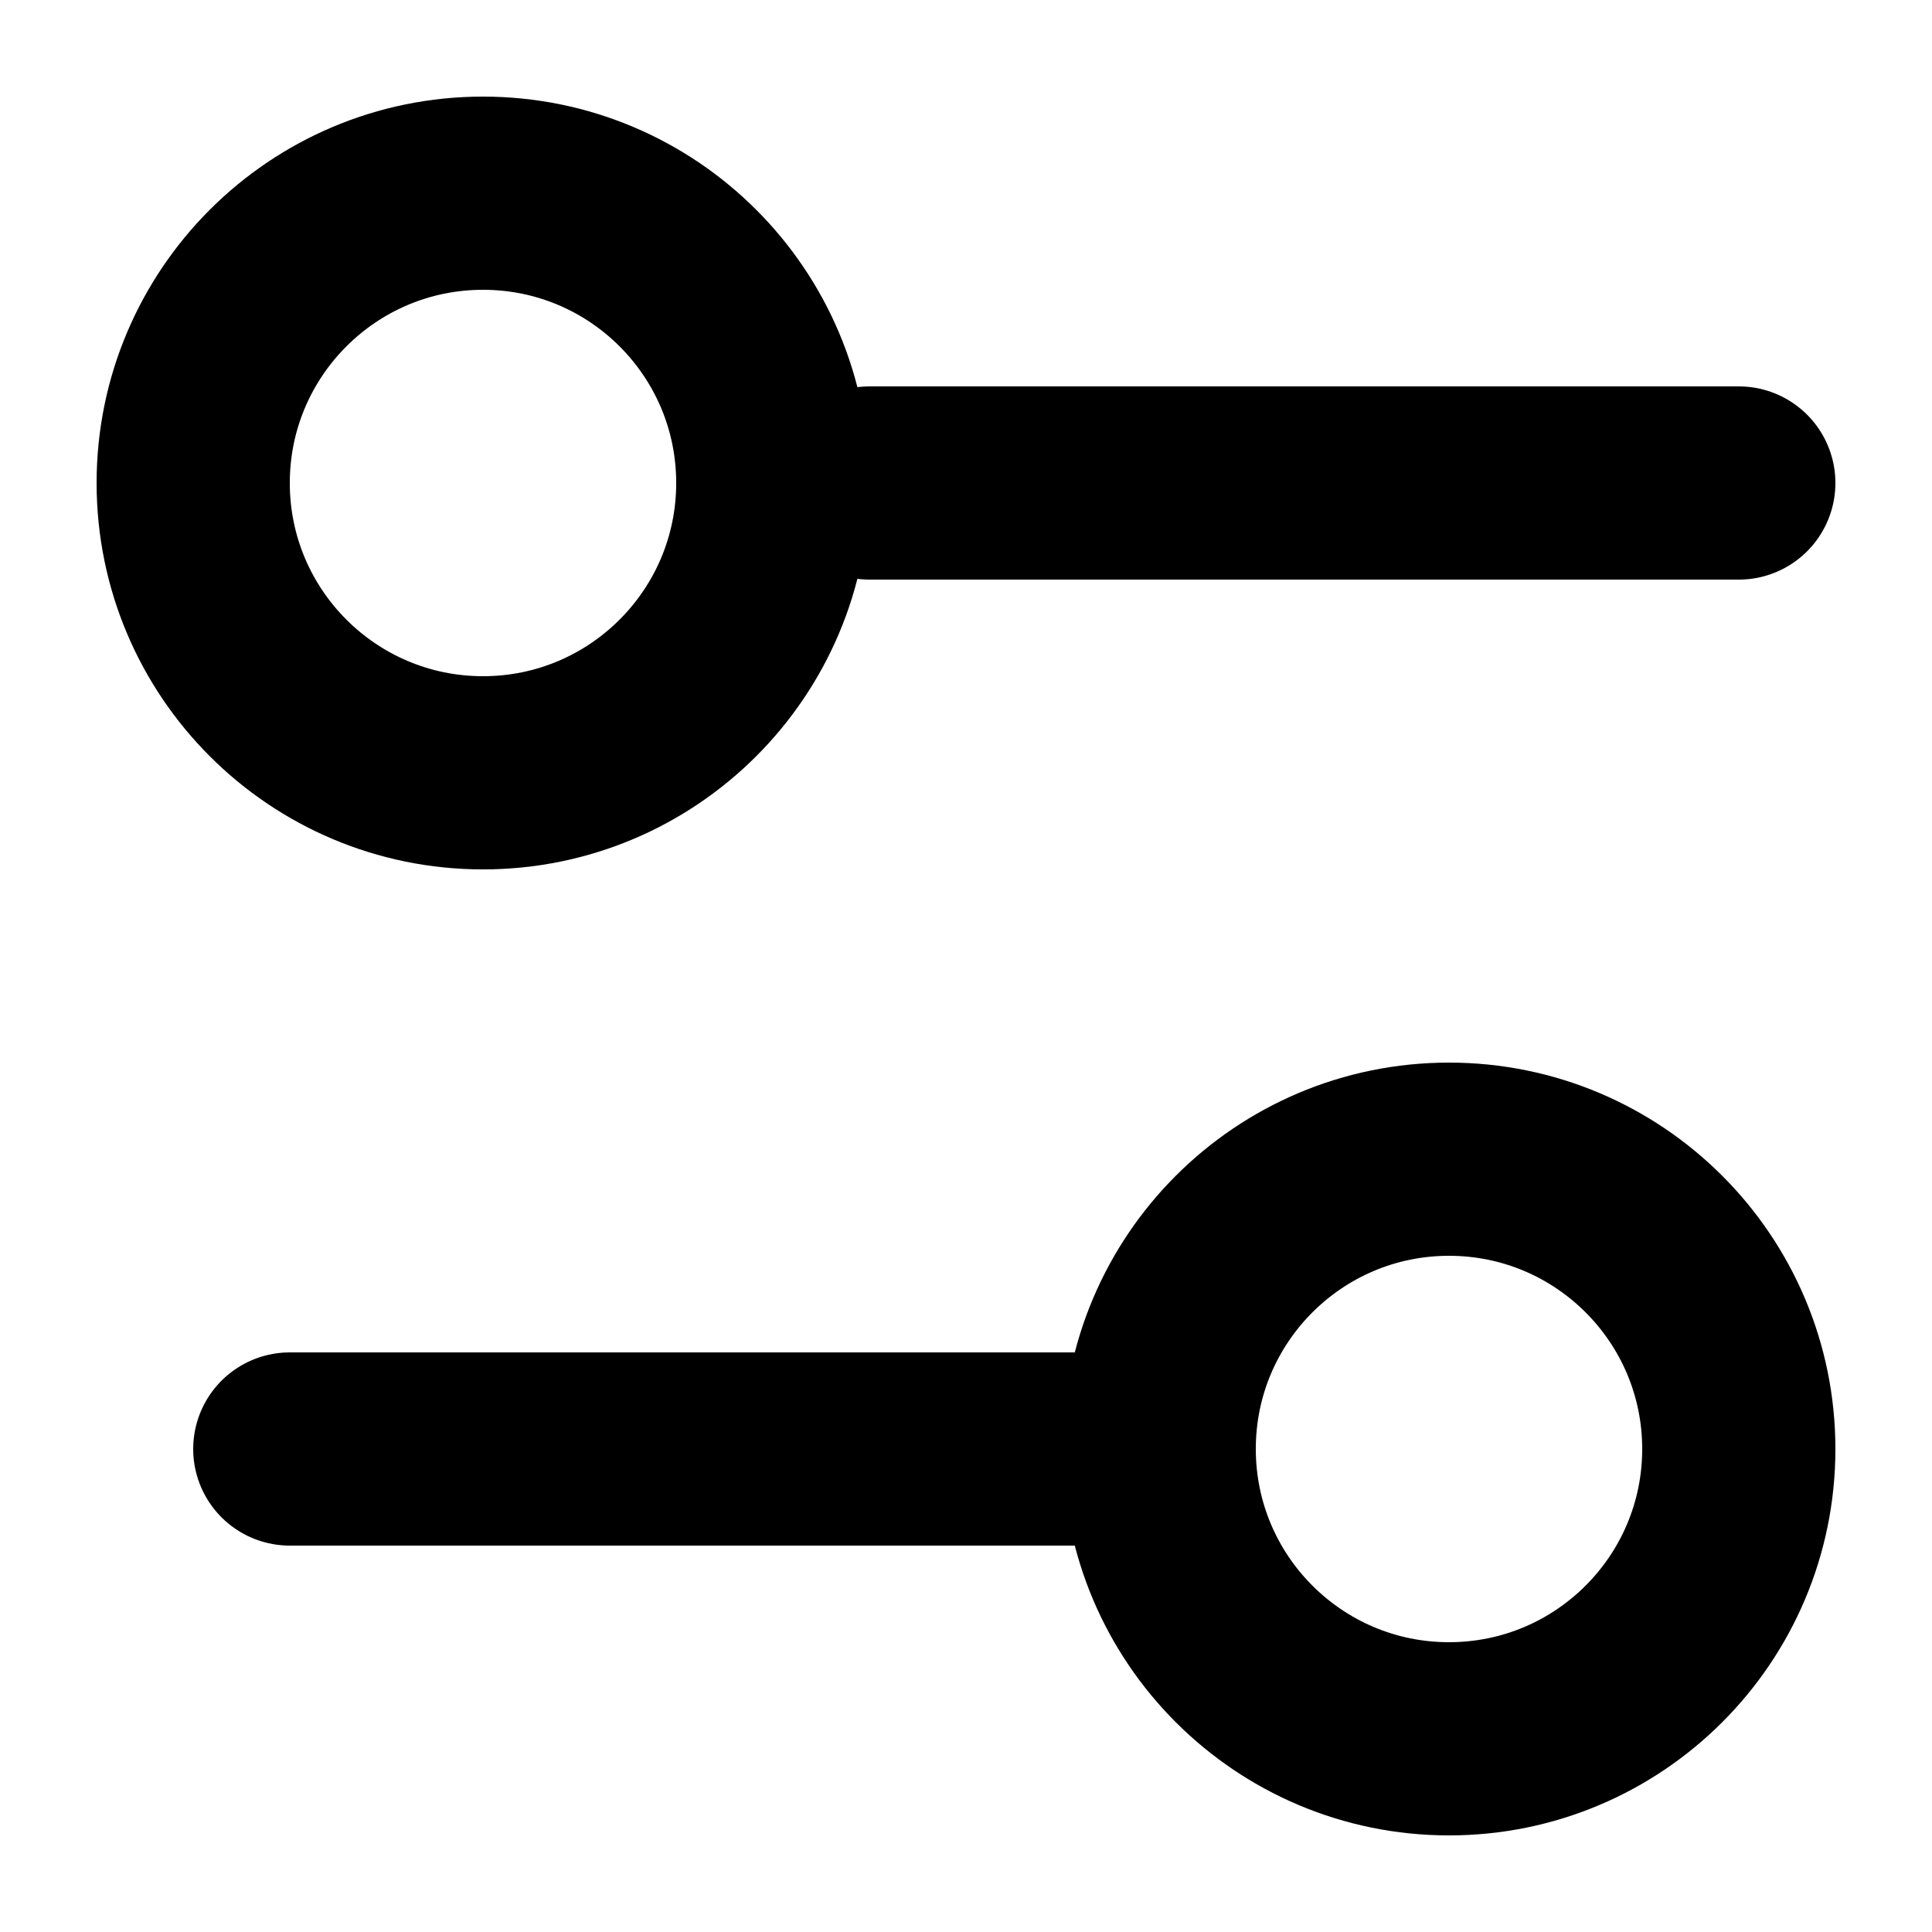
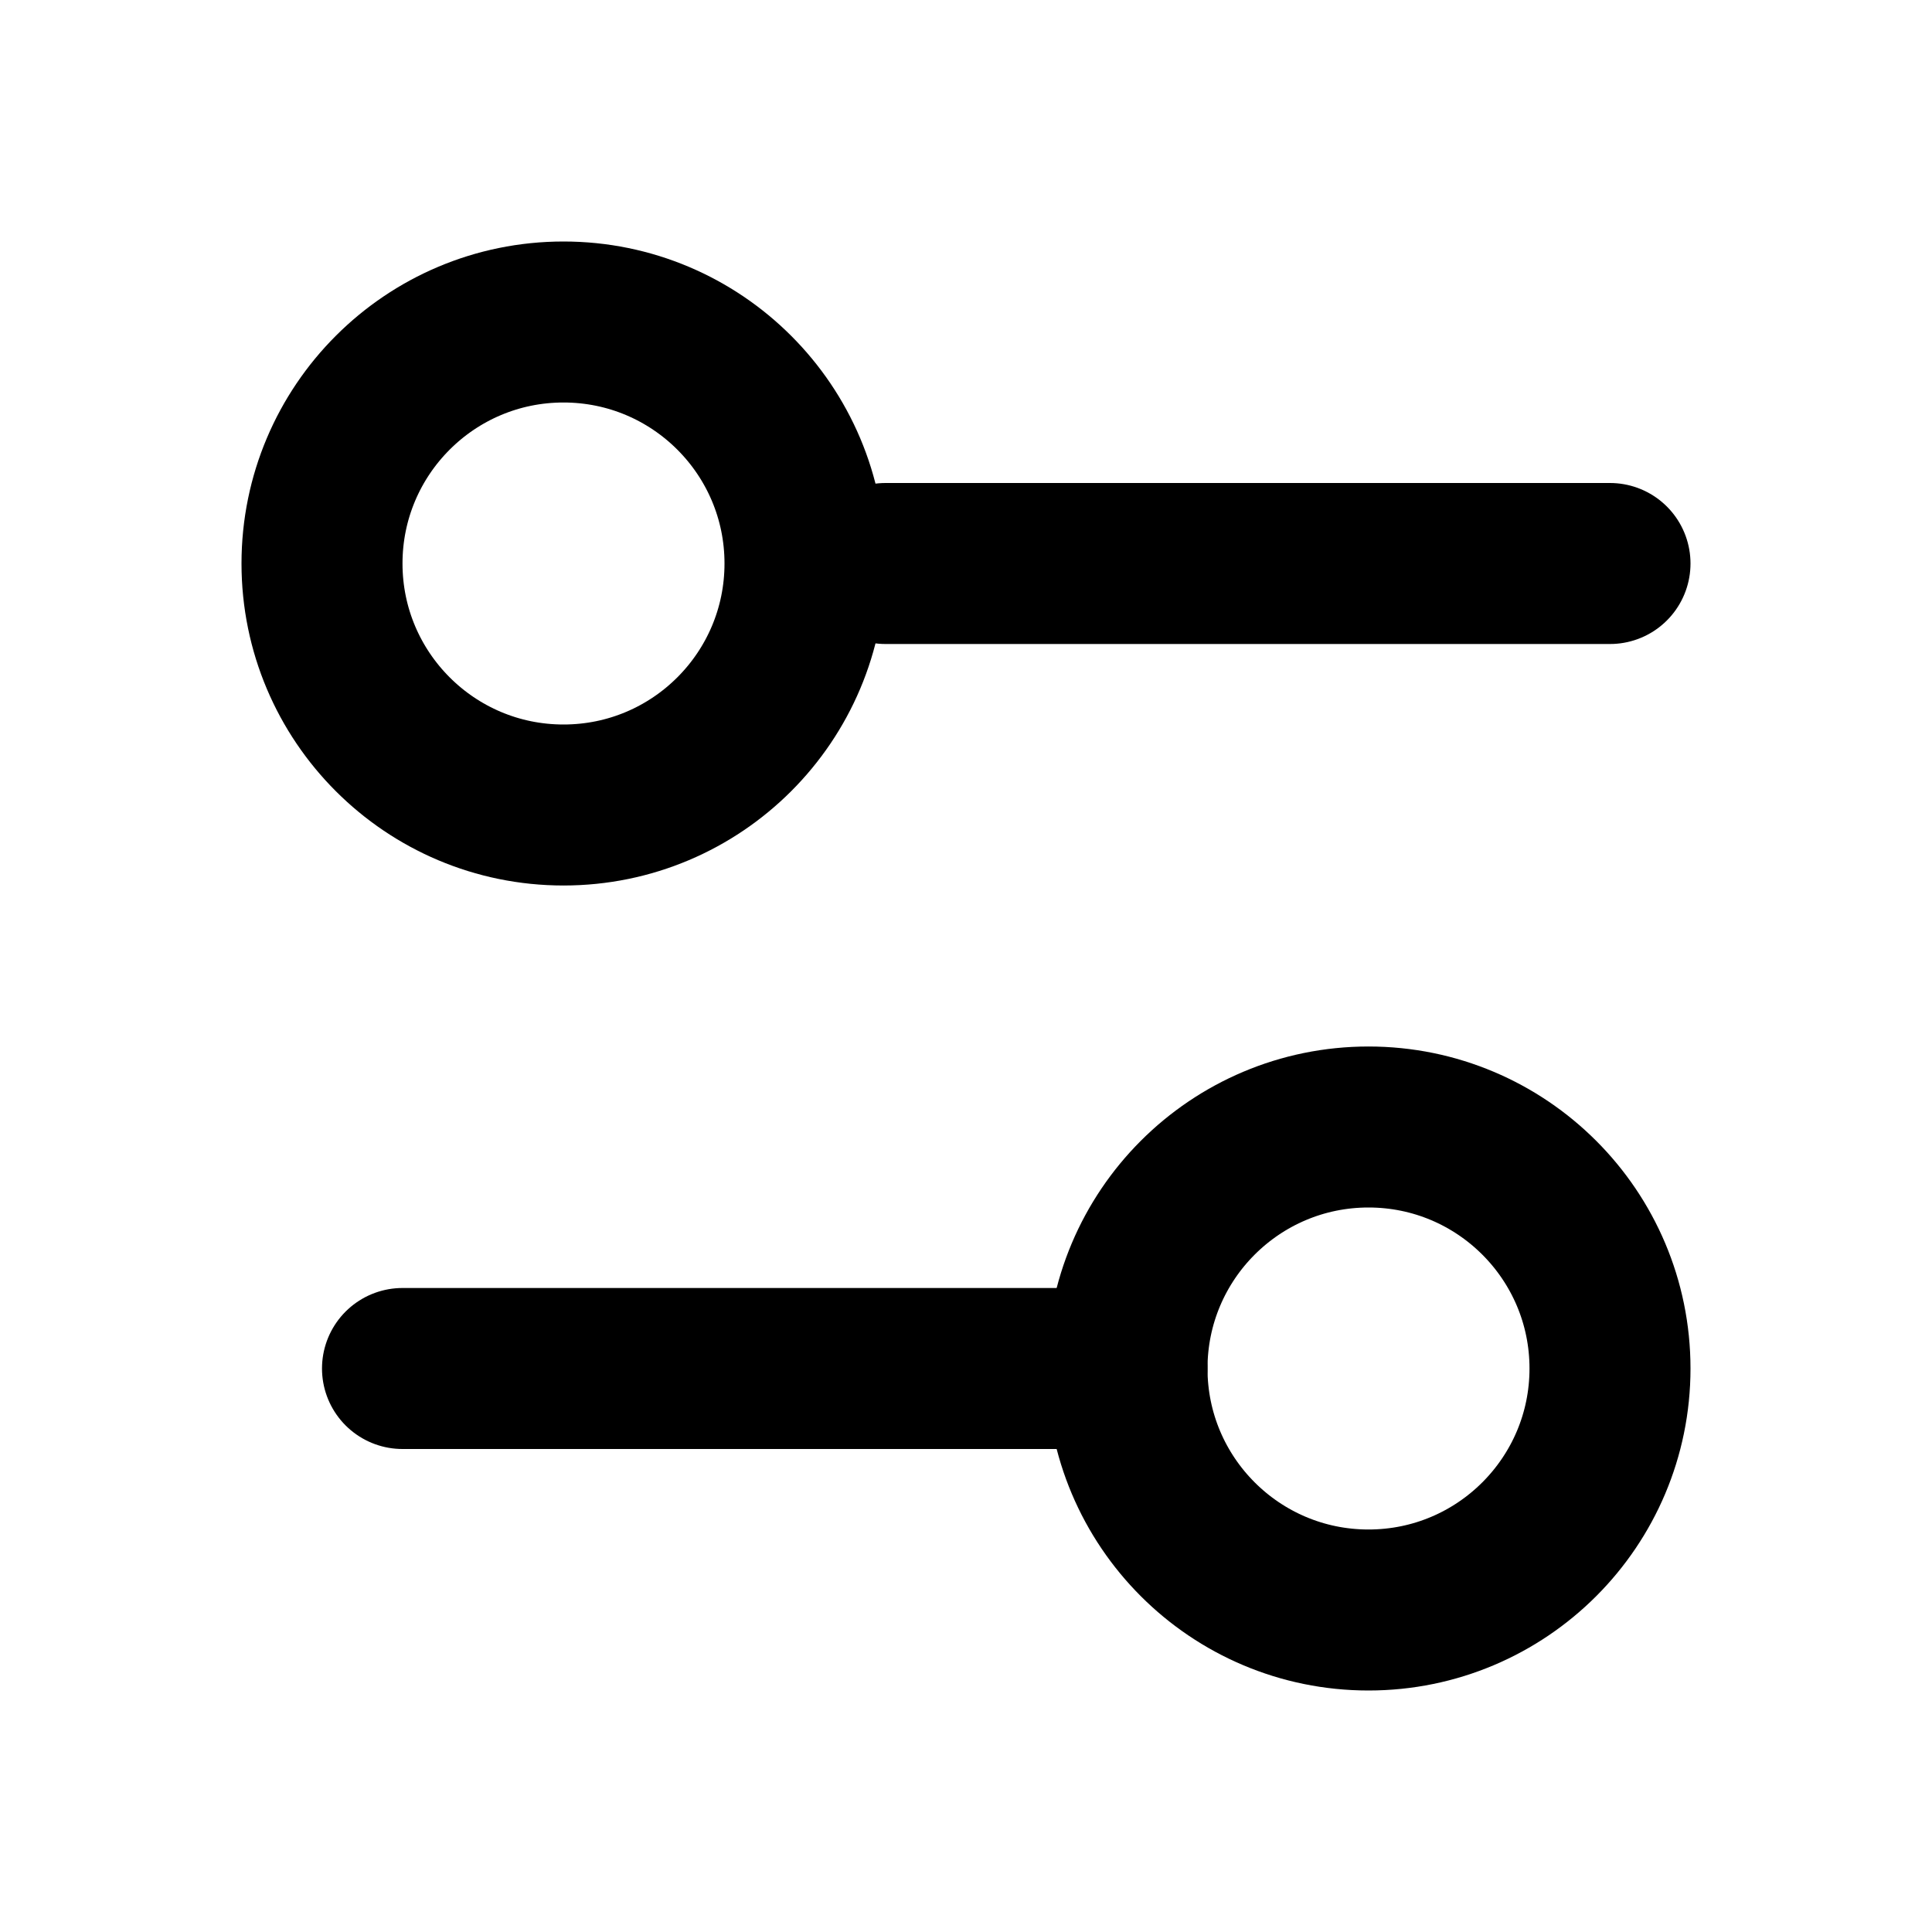
- <svg xmlns="http://www.w3.org/2000/svg" width="24" height="24" viewBox="2 2 20 20" fill="none" stroke="black" stroke-width="2" stroke-linecap="round" stroke-linejoin="round" class="lucide-icon lucide lucide-settings-2 base-icon">
+ <svg xmlns="http://www.w3.org/2000/svg" width="24" height="24" viewBox="0 0 24 24" fill="none" stroke="black" stroke-width="2" stroke-linecap="round" stroke-linejoin="round" class="lucide-icon lucide lucide-settings-2 base-icon">
  <path d="M20 7h-9" />
  <path d="M14 17H5" />
  <circle cx="17" cy="17" r="3" />
  <circle cx="7" cy="7" r="3" />
</svg>
